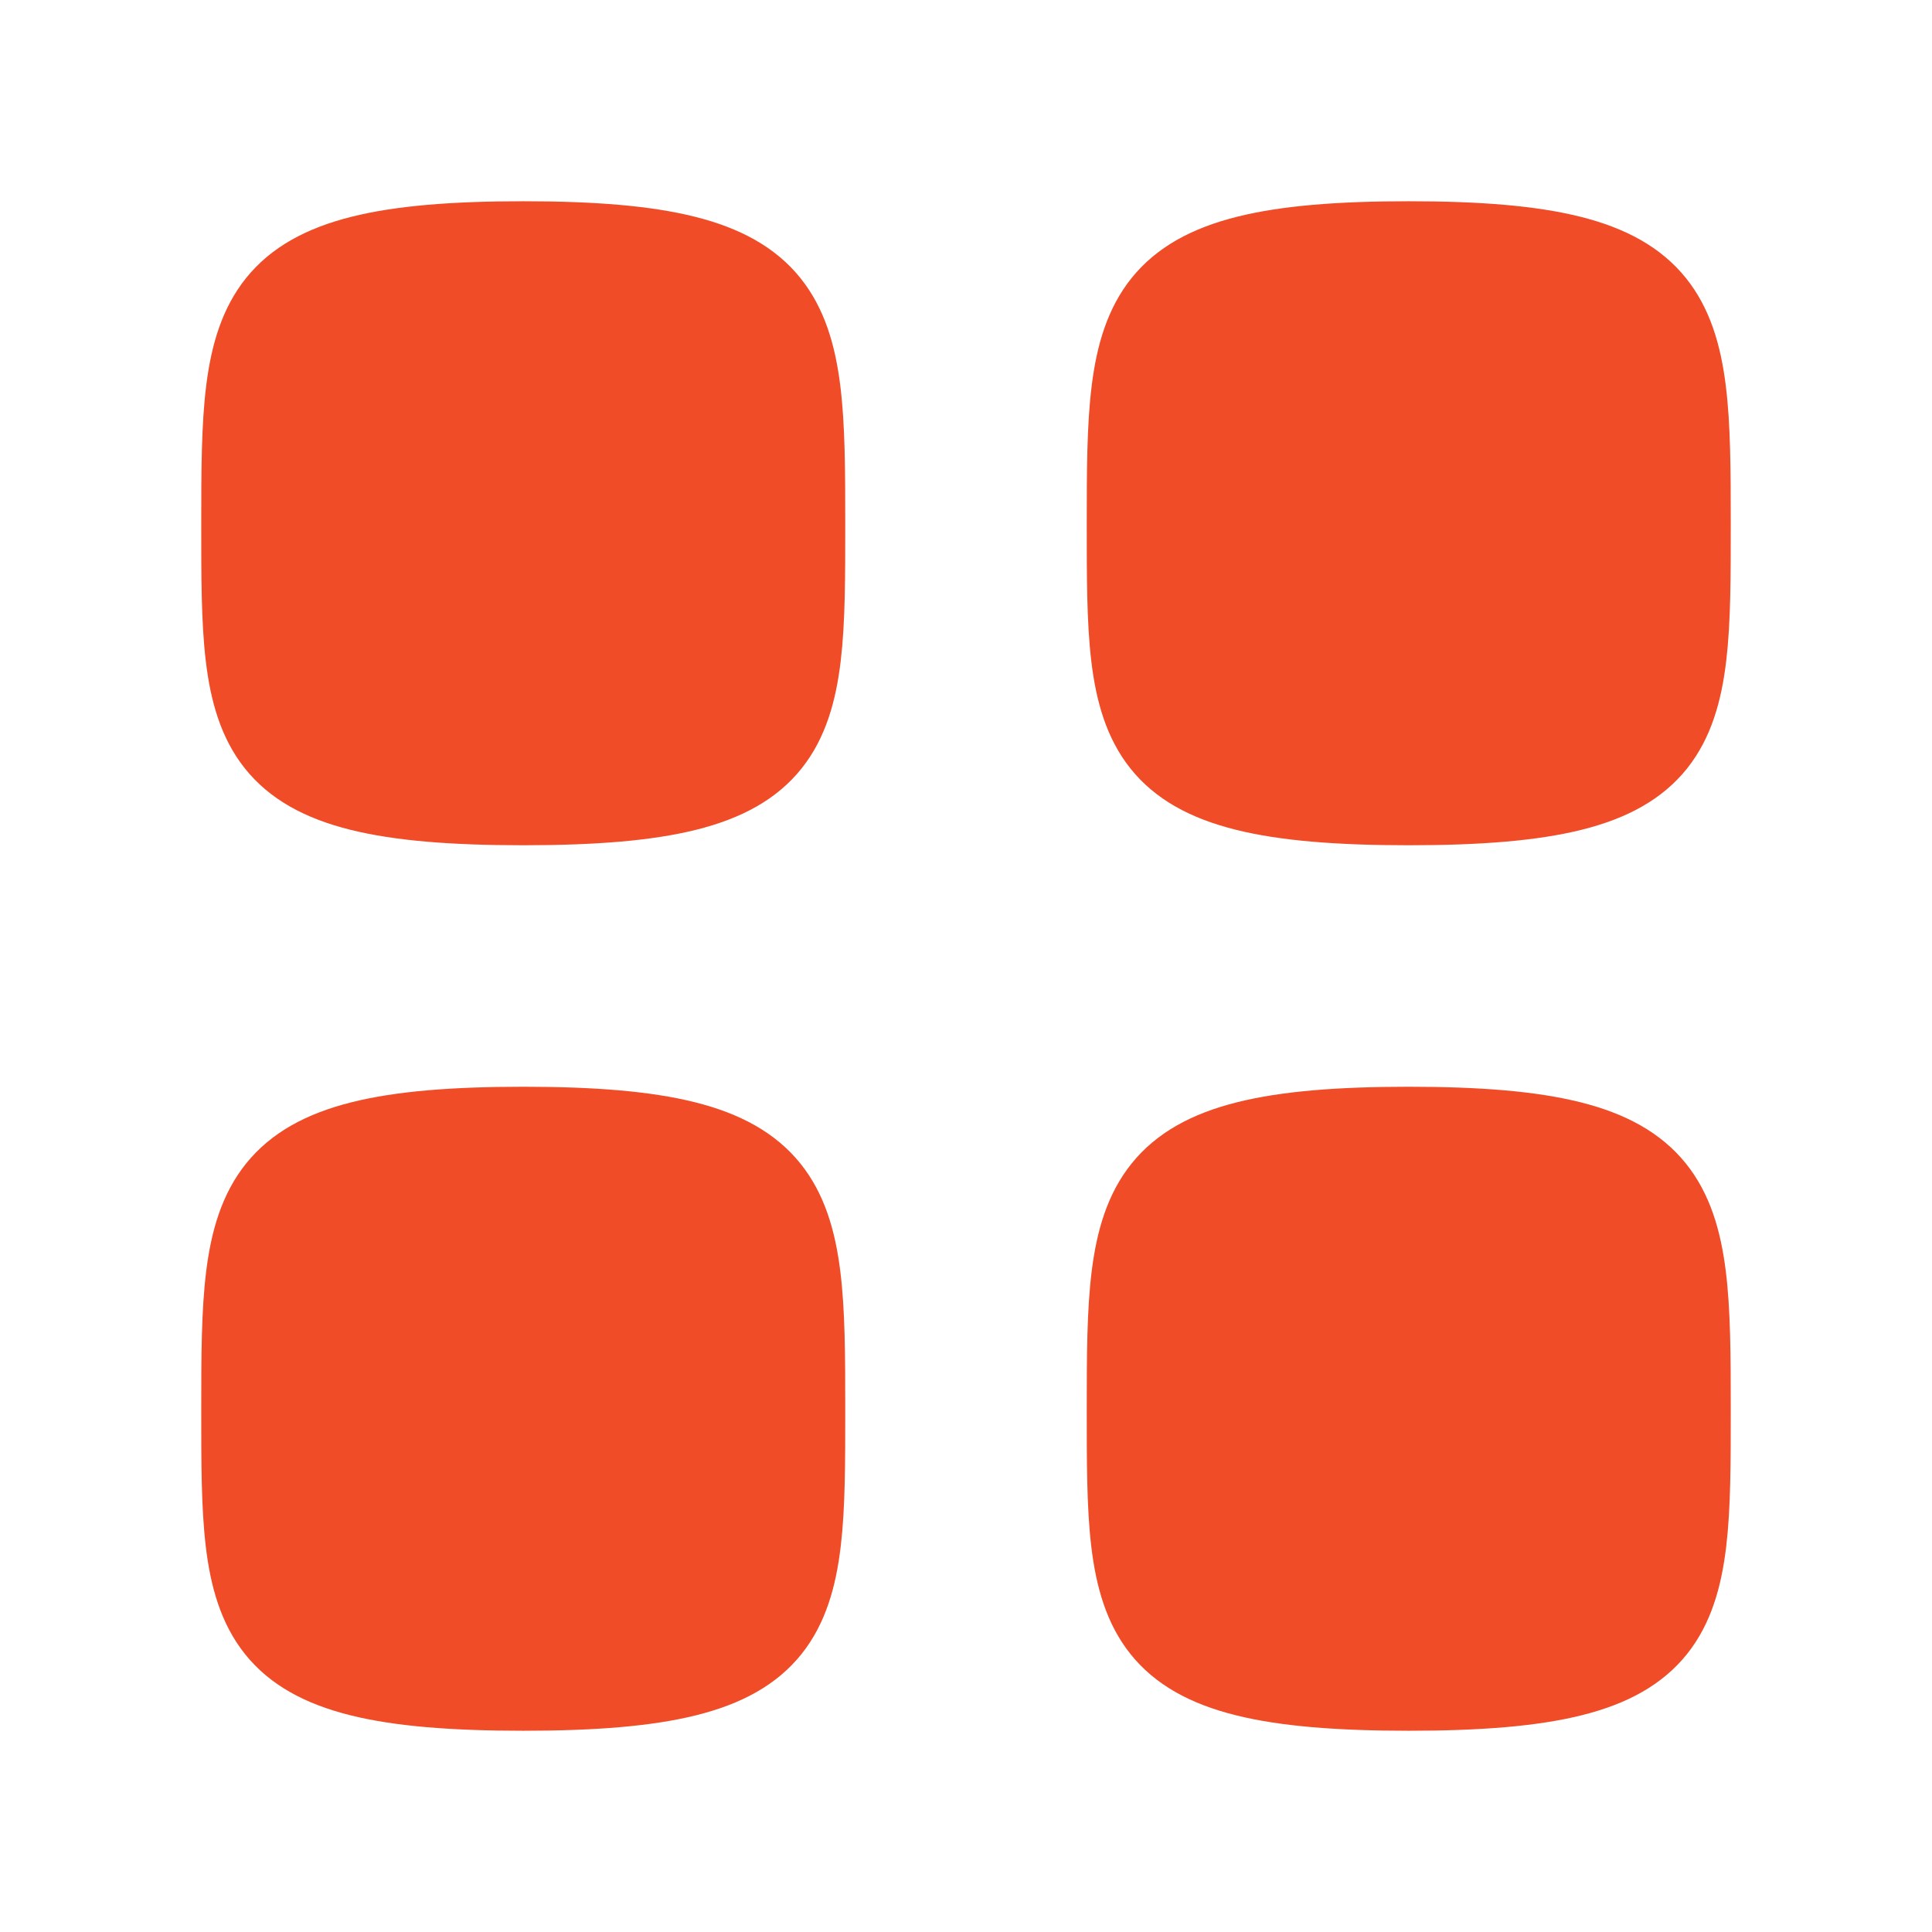
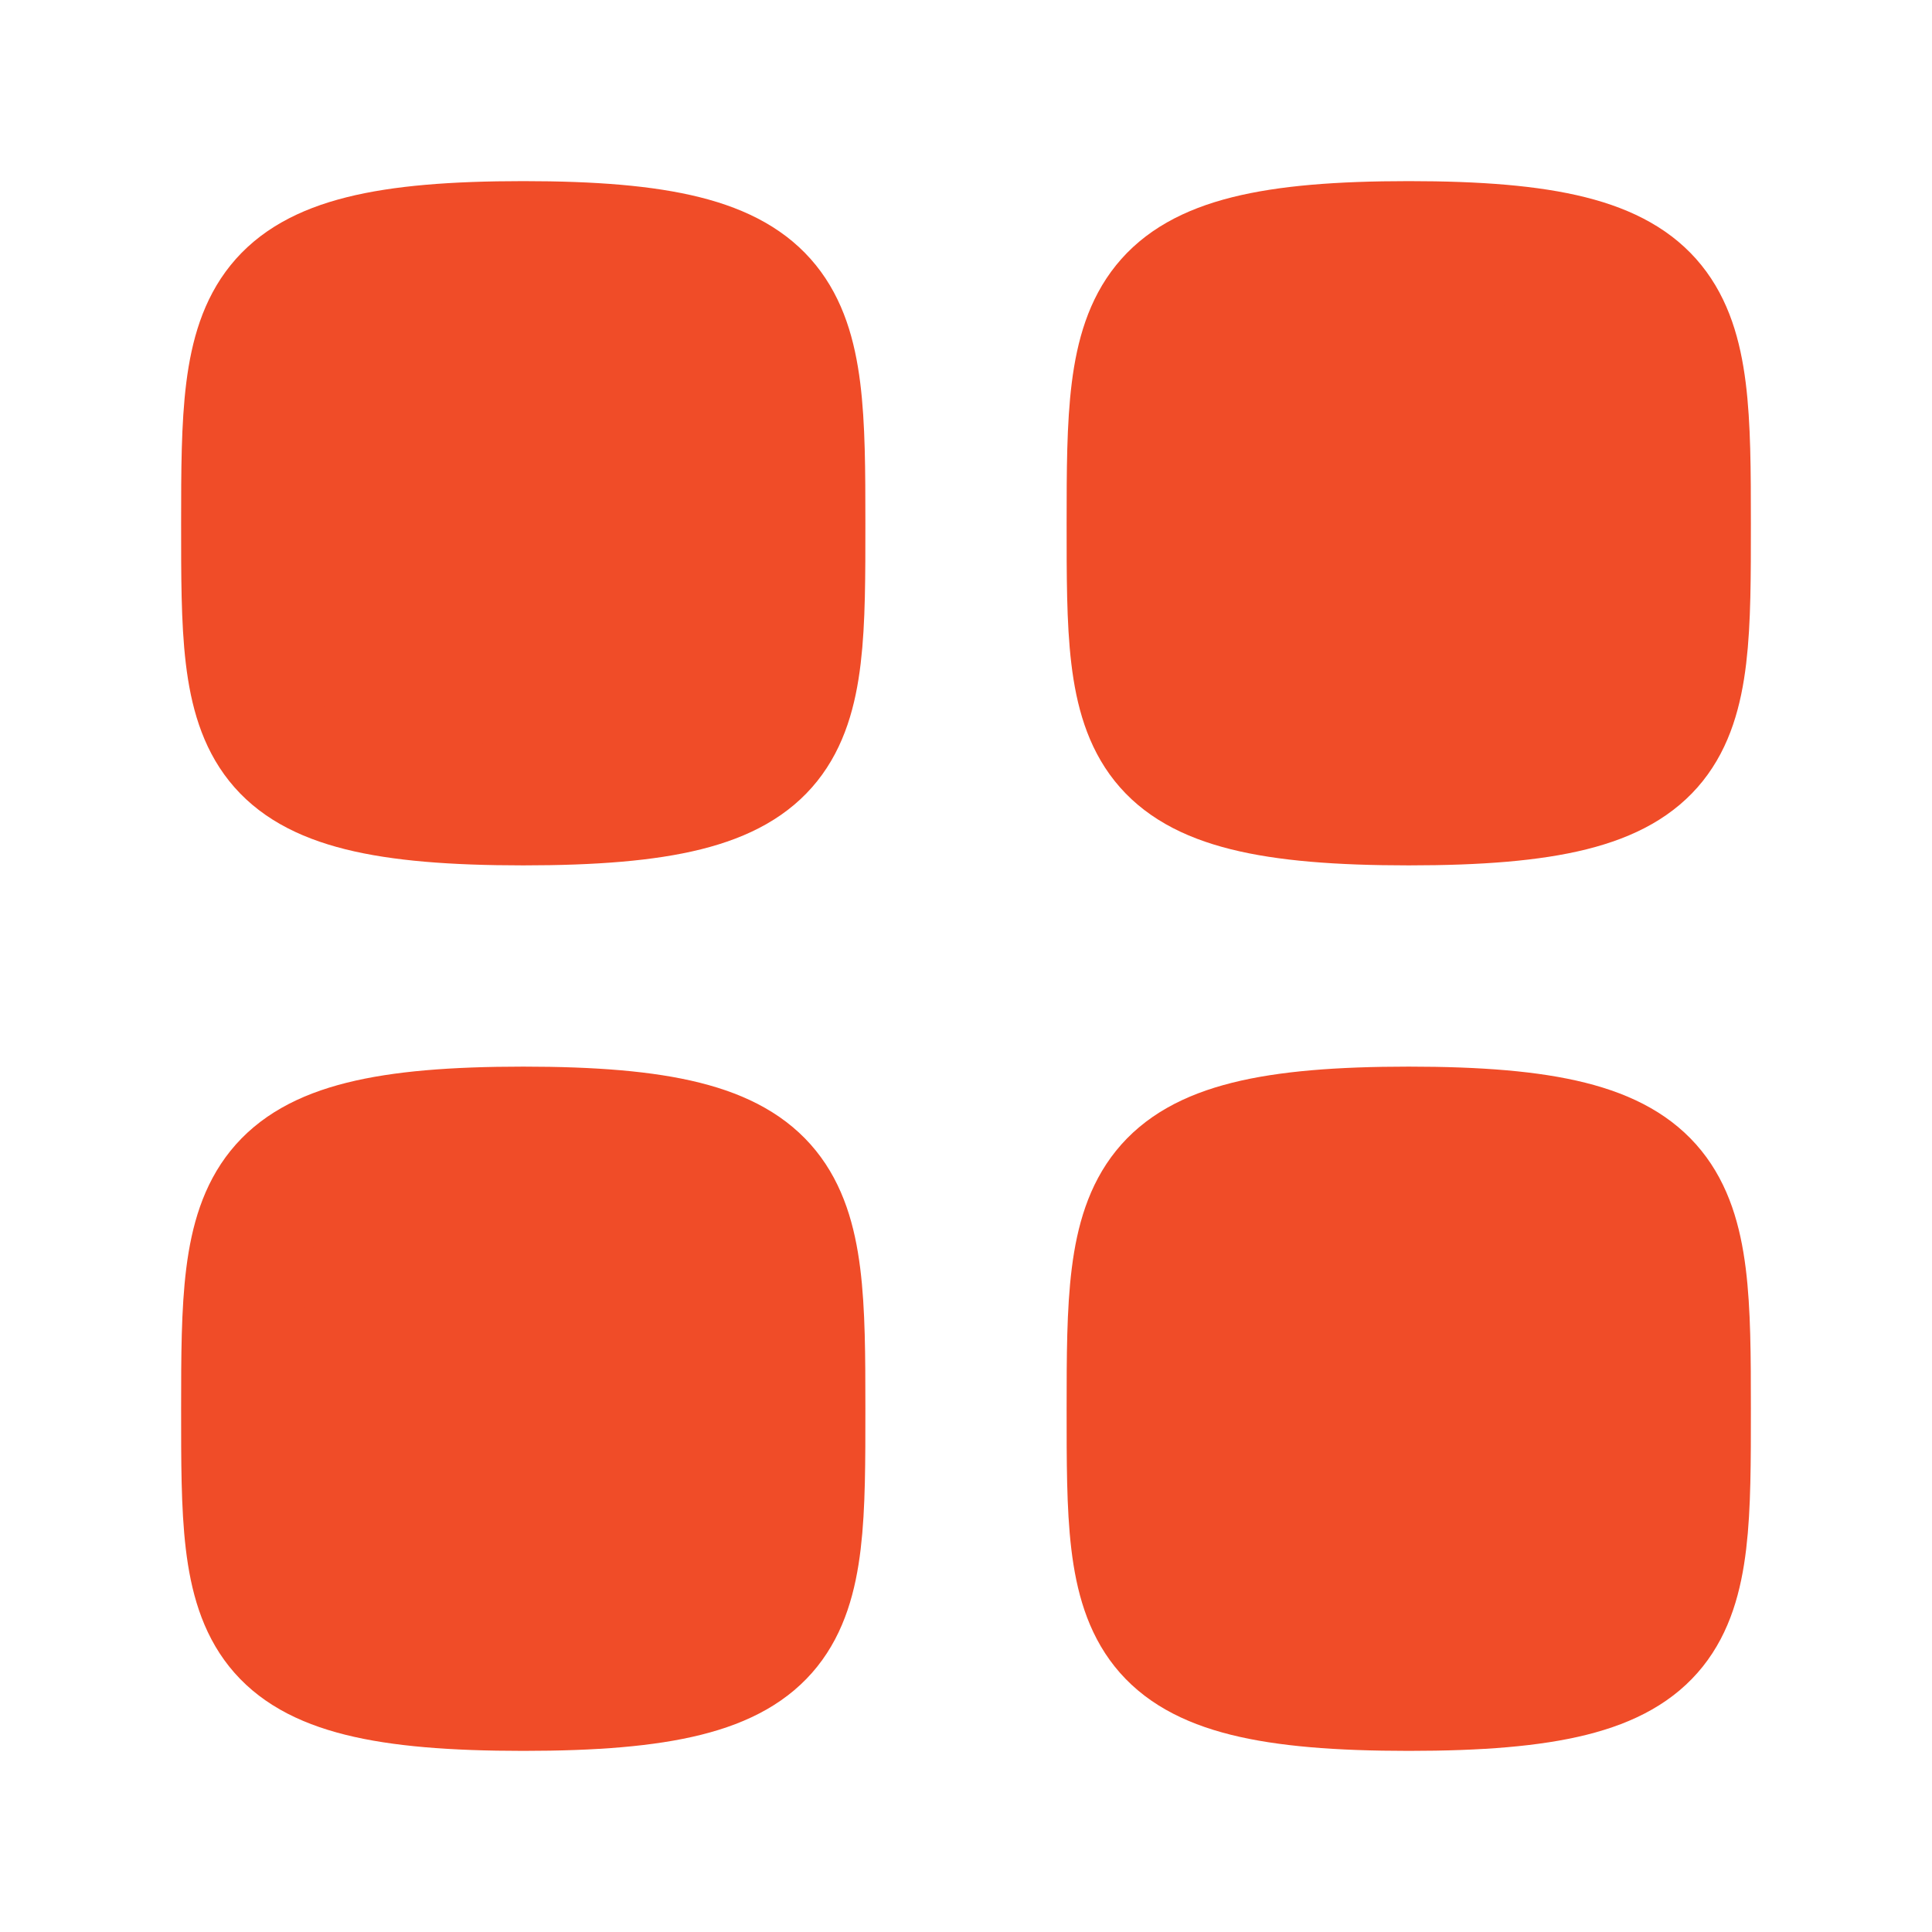
<svg xmlns="http://www.w3.org/2000/svg" width="24" height="24" viewBox="0 0 24 24" fill="none">
-   <path fill-rule="evenodd" clip-rule="evenodd" d="M3 6.5C3 3.875 3.028 3 6.5 3C9.972 3 10 3.875 10 6.5C10 9.125 10.011 10 6.5 10C2.989 10 3 9.125 3 6.5Z" fill="#F04C28" stroke="#F04C28" stroke-linecap="round" stroke-linejoin="round" />
-   <path fill-rule="evenodd" clip-rule="evenodd" d="M14 6.5C14 3.875 14.028 3 17.5 3C20.972 3 21 3.875 21 6.5C21 9.125 21.011 10 17.5 10C13.989 10 14 9.125 14 6.5Z" fill="#F04C28" stroke="#F04C28" stroke-linecap="round" stroke-linejoin="round" />
-   <path fill-rule="evenodd" clip-rule="evenodd" d="M3 17.5C3 14.875 3.028 14 6.5 14C9.972 14 10 14.875 10 17.5C10 20.125 10.011 21 6.5 21C2.989 21 3 20.125 3 17.5Z" fill="#F04C28" stroke="#F04C28" stroke-linecap="round" stroke-linejoin="round" />
-   <path fill-rule="evenodd" clip-rule="evenodd" d="M14 17.5C14 14.875 14.028 14 17.5 14C20.972 14 21 14.875 21 17.5C21 20.125 21.011 21 17.5 21C13.989 21 14 20.125 14 17.5Z" fill="#F04C28" stroke="#F04C28" stroke-linecap="round" stroke-linejoin="round" />
+   <path fill-rule="evenodd" clip-rule="evenodd" d="M3 6.5C3 3.875 3.028 3 6.5 3C9.972 3 10 3.875 10 6.5C10 9.125 10.011 10 6.5 10C2.989 10 3 9.125 3 6.5Z" fill="#F04C28" stroke="#F04C28" stroke-width="1.5" stroke-linecap="round" stroke-linejoin="round" />
+   <path fill-rule="evenodd" clip-rule="evenodd" d="M14 6.5C14 3.875 14.028 3 17.5 3C20.972 3 21 3.875 21 6.5C21 9.125 21.011 10 17.5 10C13.989 10 14 9.125 14 6.5Z" fill="#F04C28" stroke="#F04C28" stroke-width="1.5" stroke-linecap="round" stroke-linejoin="round" />
+   <path fill-rule="evenodd" clip-rule="evenodd" d="M3 17.5C3 14.875 3.028 14 6.5 14C9.972 14 10 14.875 10 17.5C10 20.125 10.011 21 6.5 21C2.989 21 3 20.125 3 17.5Z" fill="#F04C28" stroke="#F04C28" stroke-width="1.5" stroke-linecap="round" stroke-linejoin="round" />
+   <path fill-rule="evenodd" clip-rule="evenodd" d="M14 17.5C14 14.875 14.028 14 17.5 14C20.972 14 21 14.875 21 17.5C21 20.125 21.011 21 17.5 21C13.989 21 14 20.125 14 17.5Z" fill="#F04C28" stroke="#F04C28" stroke-width="1.5" stroke-linecap="round" stroke-linejoin="round" />
</svg>
